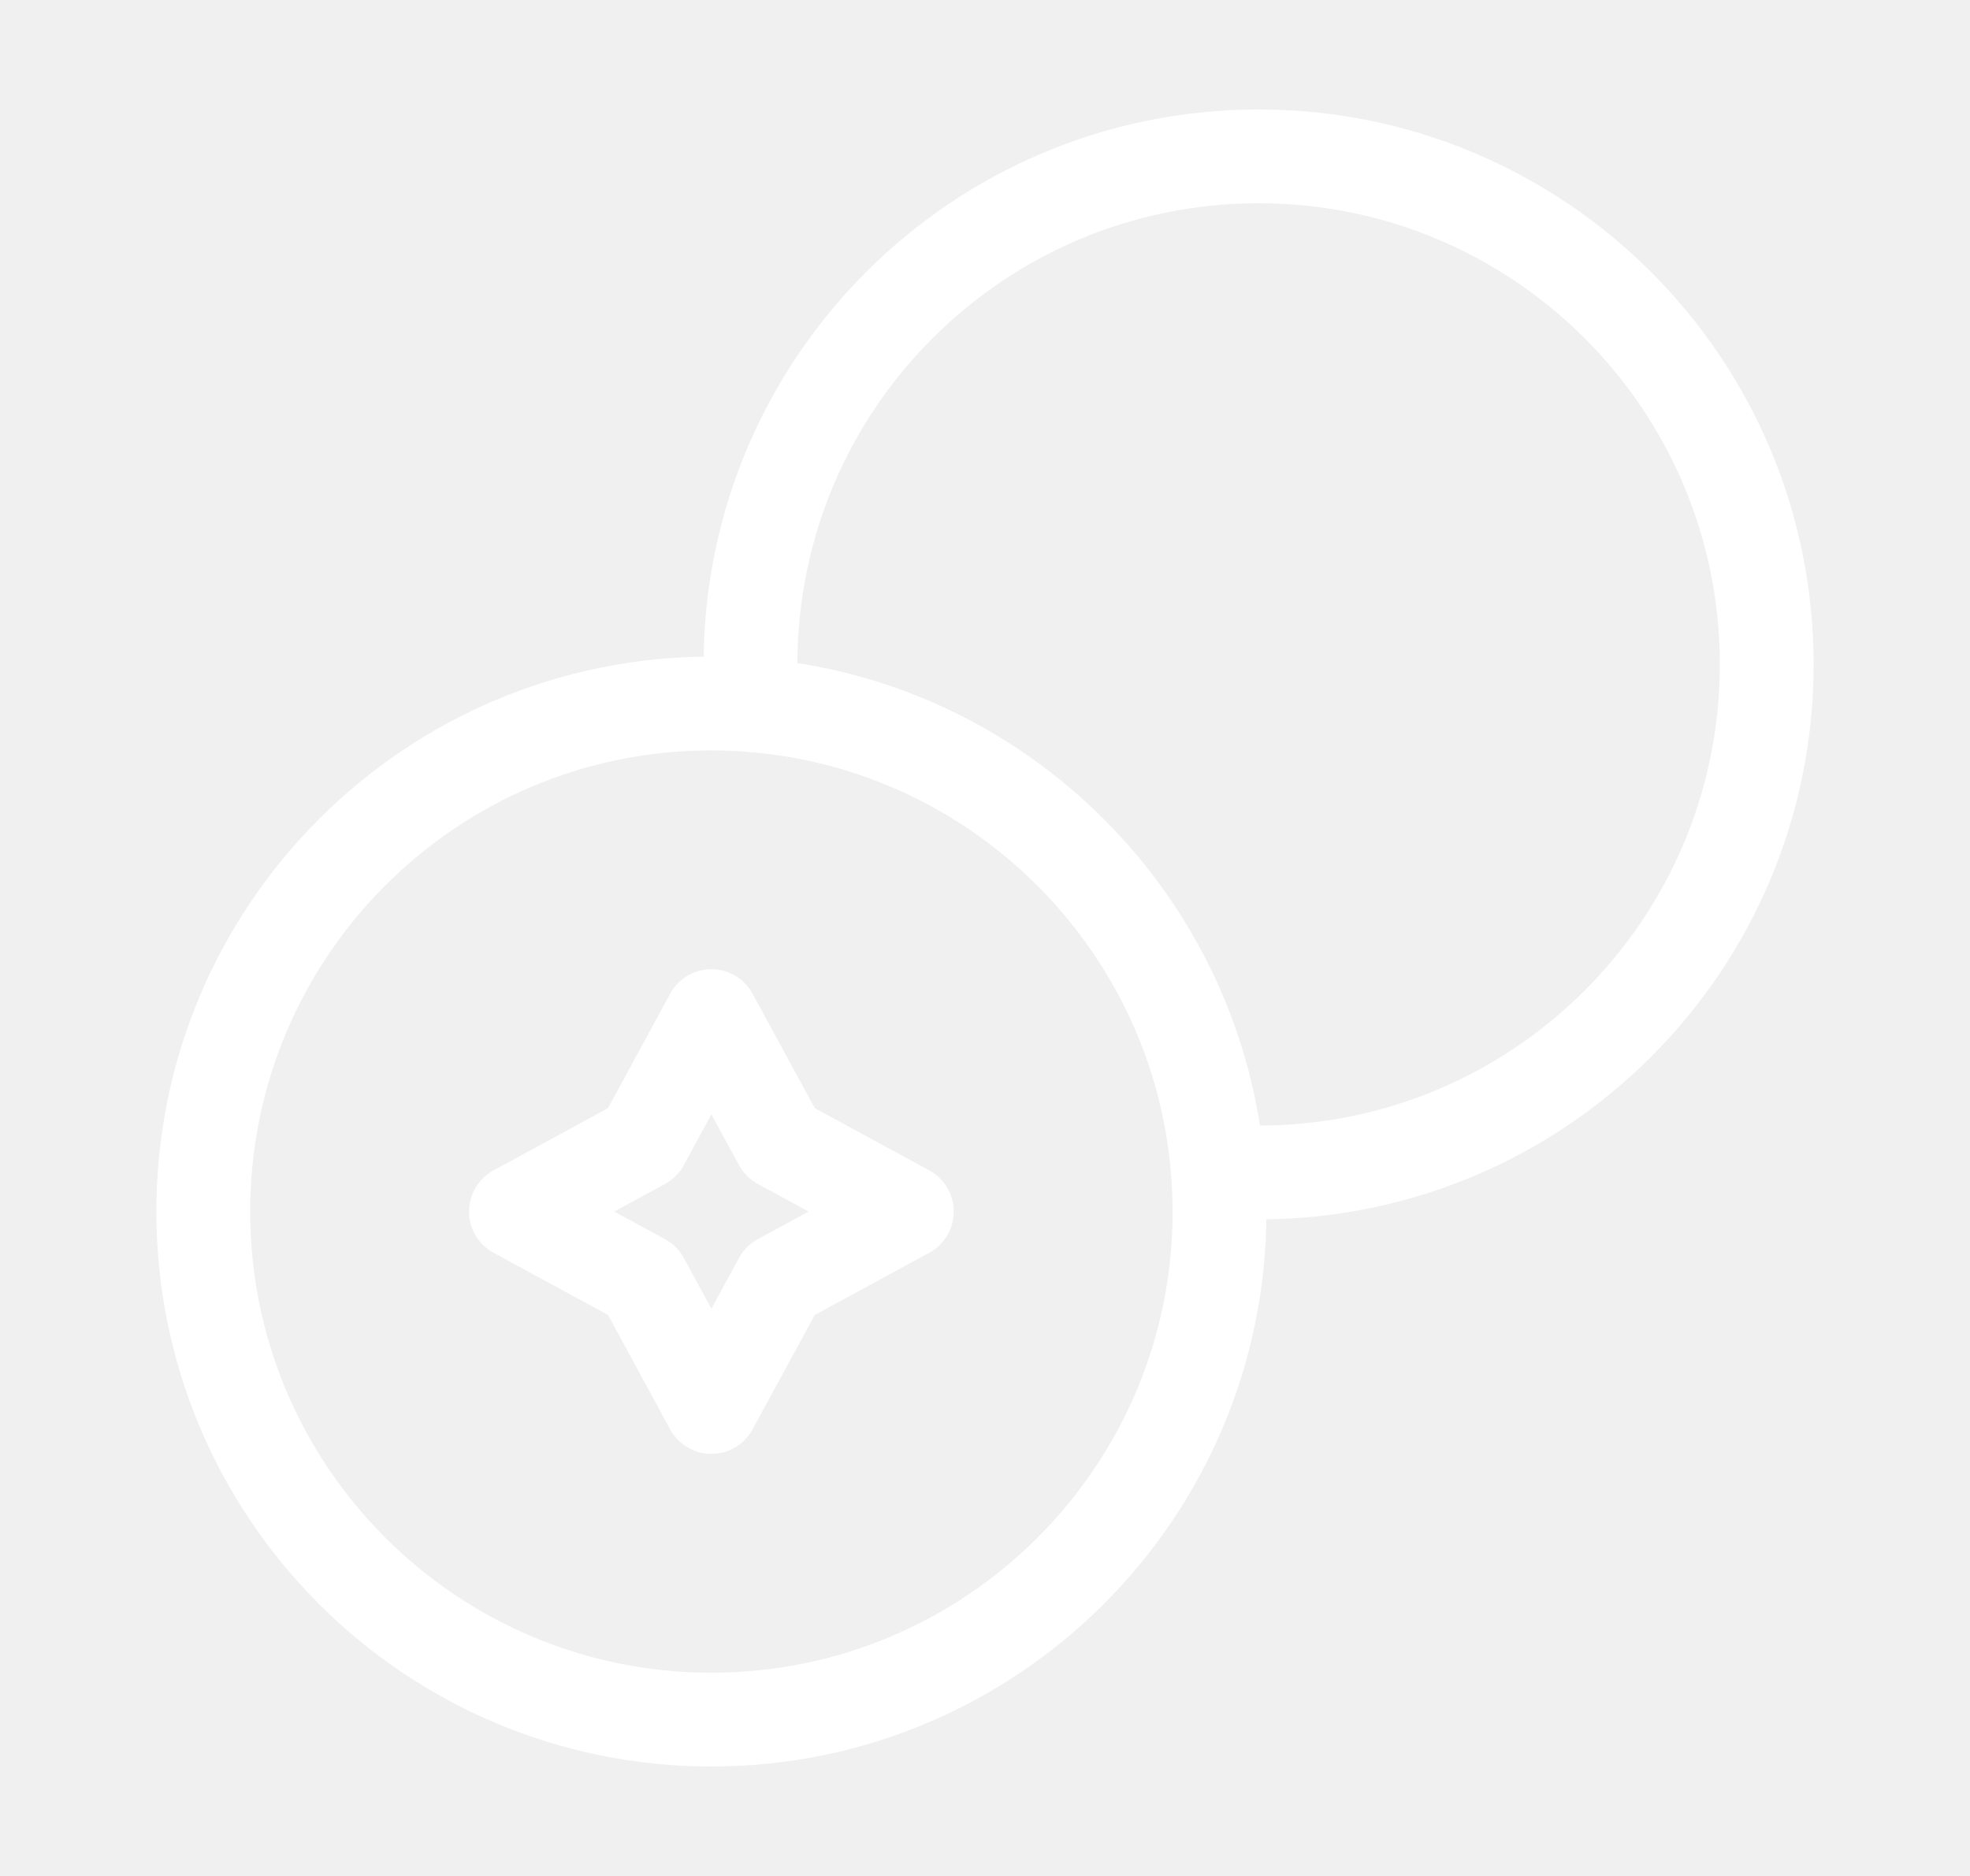
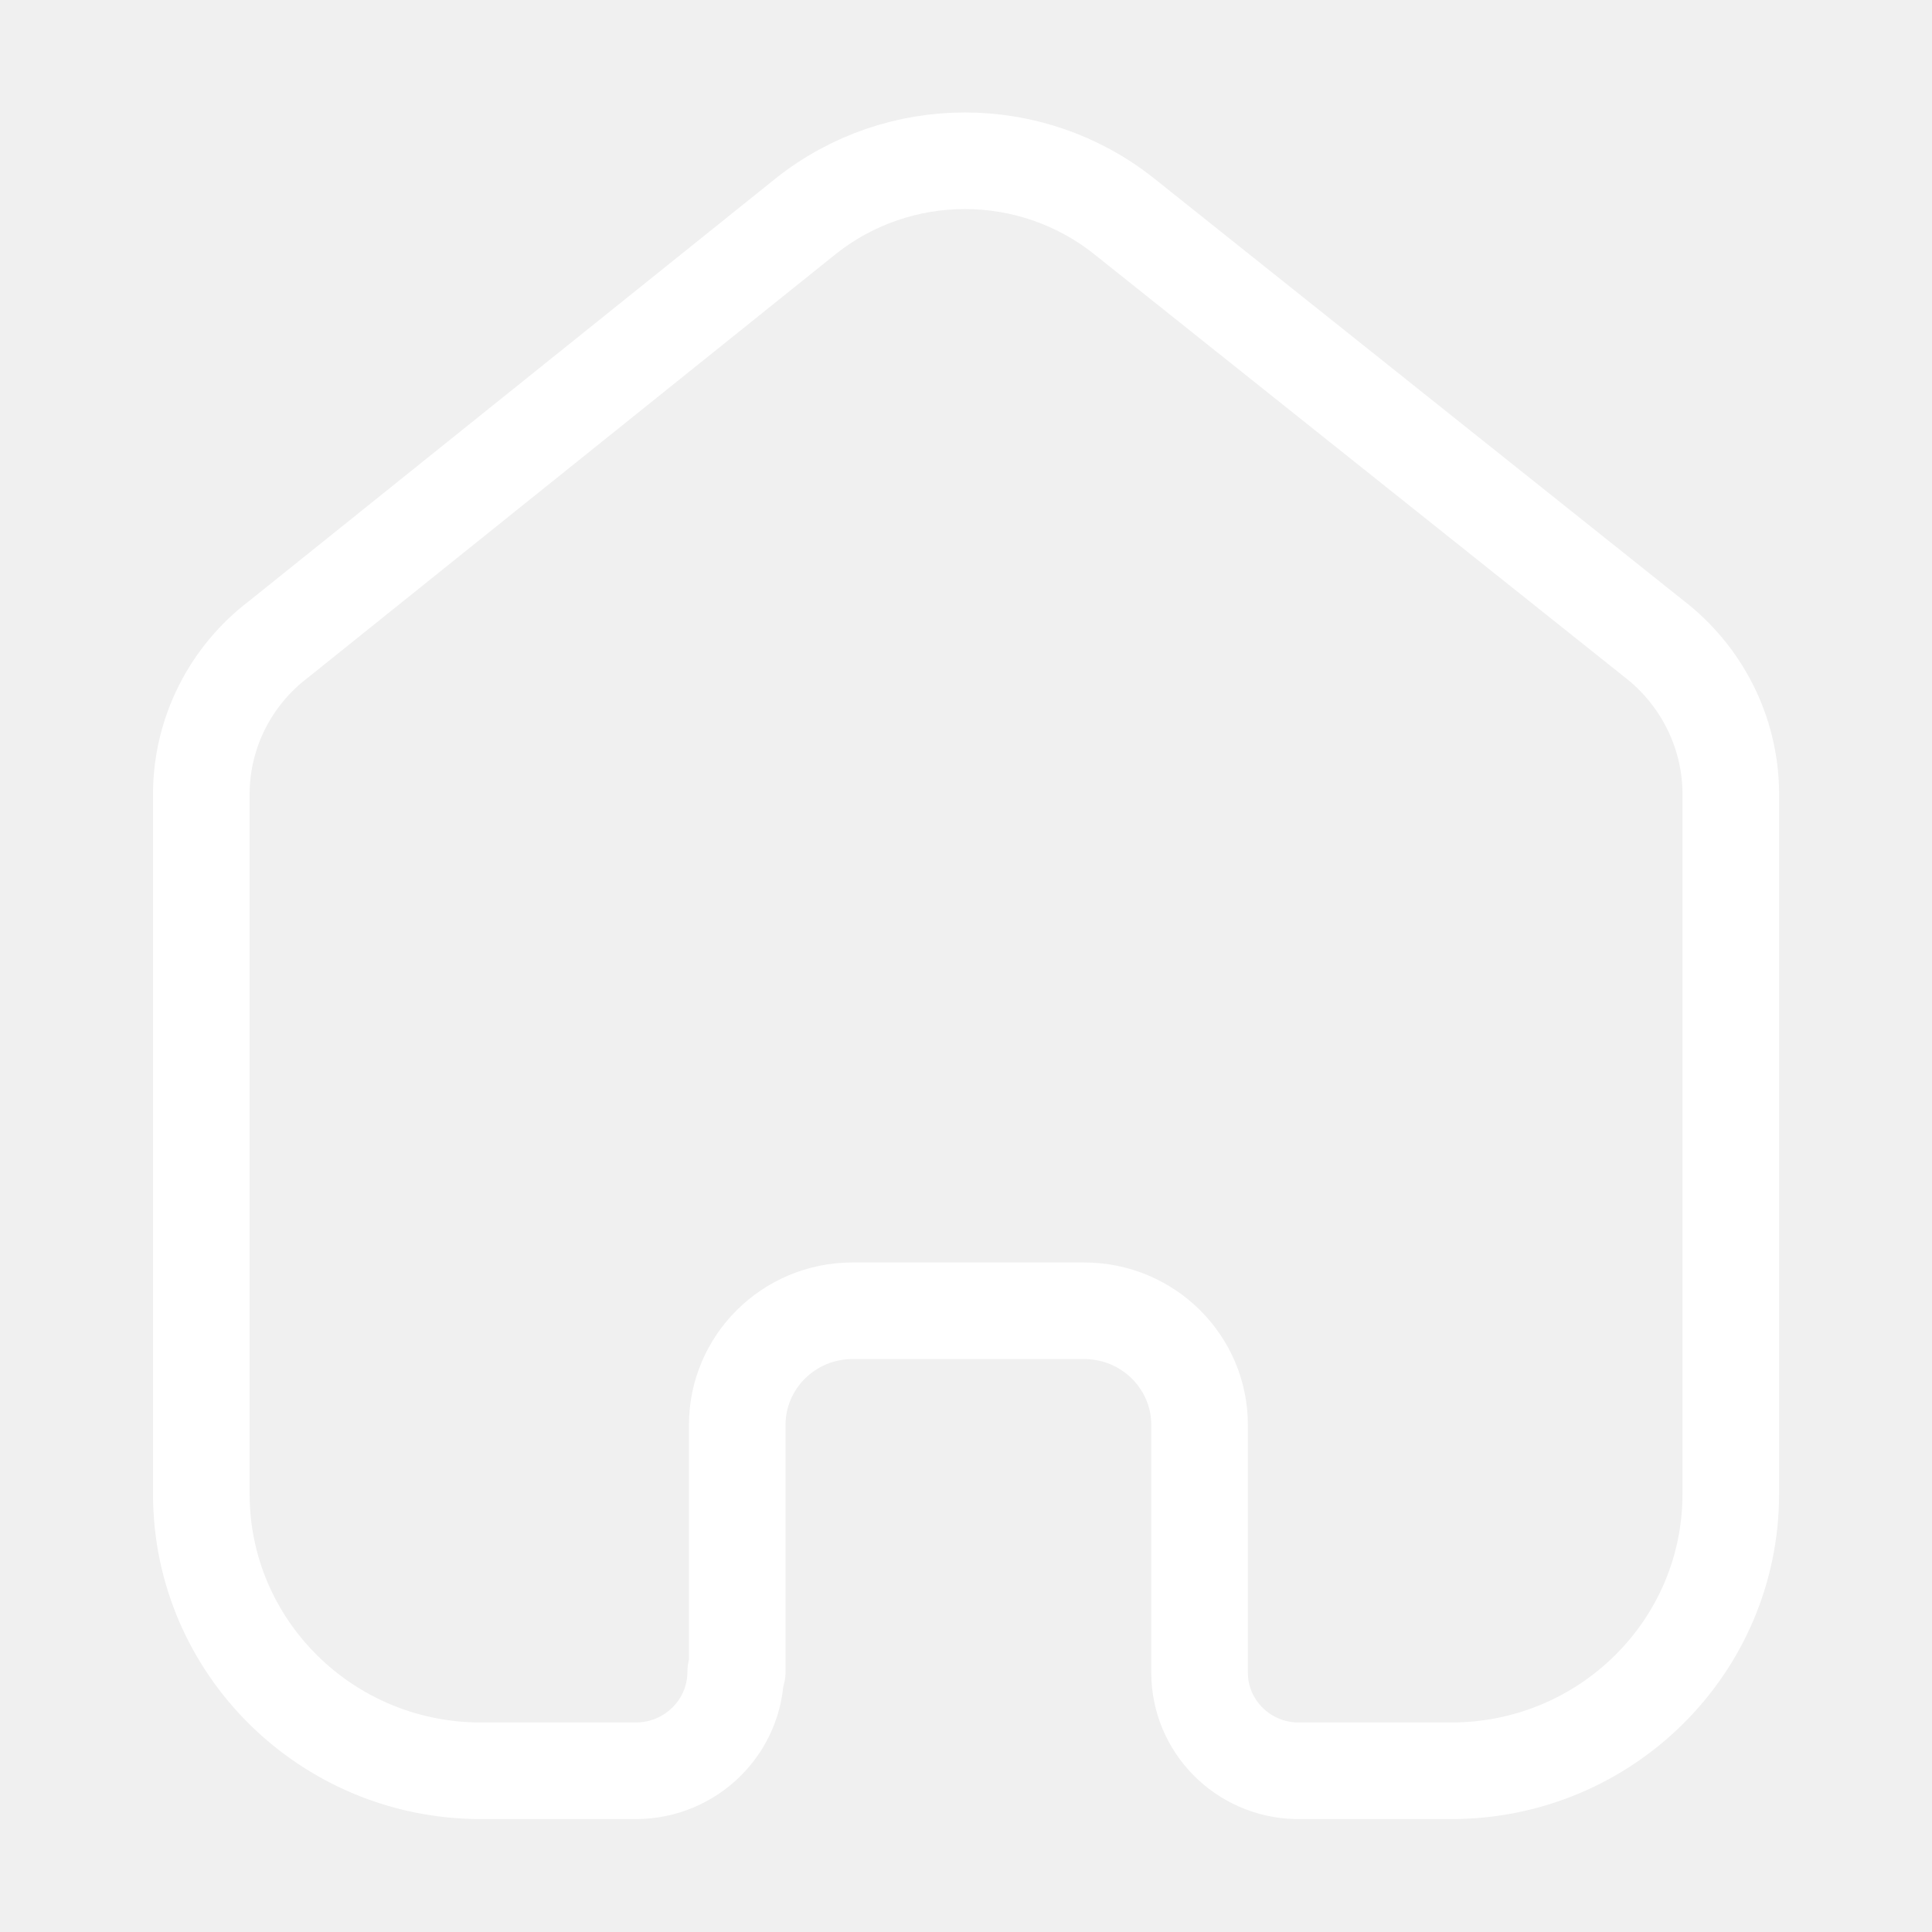
- <svg xmlns="http://www.w3.org/2000/svg" width="21" height="20" viewBox="0 0 21 20" fill="none">
-   <path d="M18.833 7.083C18.833 10.075 16.408 12.5 13.417 12.5C13.275 12.5 13.125 12.492 12.983 12.483C12.775 9.842 10.658 7.725 8.017 7.517C8.008 7.375 8 7.225 8 7.083C8 4.092 10.425 1.667 13.417 1.667C16.408 1.667 18.833 4.092 18.833 7.083Z" stroke="white" stroke-linecap="round" stroke-linejoin="round" />
-   <path d="M13 12.917C13 15.908 10.575 18.333 7.583 18.333C4.592 18.333 2.167 15.908 2.167 12.917C2.167 9.925 4.592 7.5 7.583 7.5C7.725 7.5 7.875 7.508 8.017 7.517C10.658 7.725 12.775 9.842 12.983 12.483C12.992 12.625 13 12.775 13 12.917Z" stroke="white" stroke-linecap="round" stroke-linejoin="round" />
-   <path d="M6.85 12.183L7.583 10.833L8.317 12.183L9.667 12.917L8.317 13.65L7.583 15L6.85 13.65L5.5 12.917L6.85 12.183Z" stroke="white" stroke-linecap="round" stroke-linejoin="round" />
+ <svg xmlns="http://www.w3.org/2000/svg" width="20" height="20" viewBox="0 0 20 20" fill="none">
+   <path d="M7.632 17.307V14.751C7.632 14.101 8.162 13.573 8.818 13.569H11.223C11.883 13.569 12.418 14.098 12.418 14.751V14.751V17.315C12.418 17.867 12.863 18.318 13.42 18.331H15.023C16.622 18.331 17.917 17.048 17.917 15.466V15.466V8.196C17.909 7.573 17.613 6.989 17.116 6.608L11.632 2.235C10.671 1.474 9.306 1.474 8.345 2.235L2.886 6.616C2.386 6.995 2.09 7.58 2.084 8.204V15.466C2.084 17.048 3.38 18.331 4.978 18.331H6.581C7.153 18.331 7.616 17.872 7.616 17.307V17.307" stroke="white" stroke-linecap="round" stroke-linejoin="round" />
</svg>
